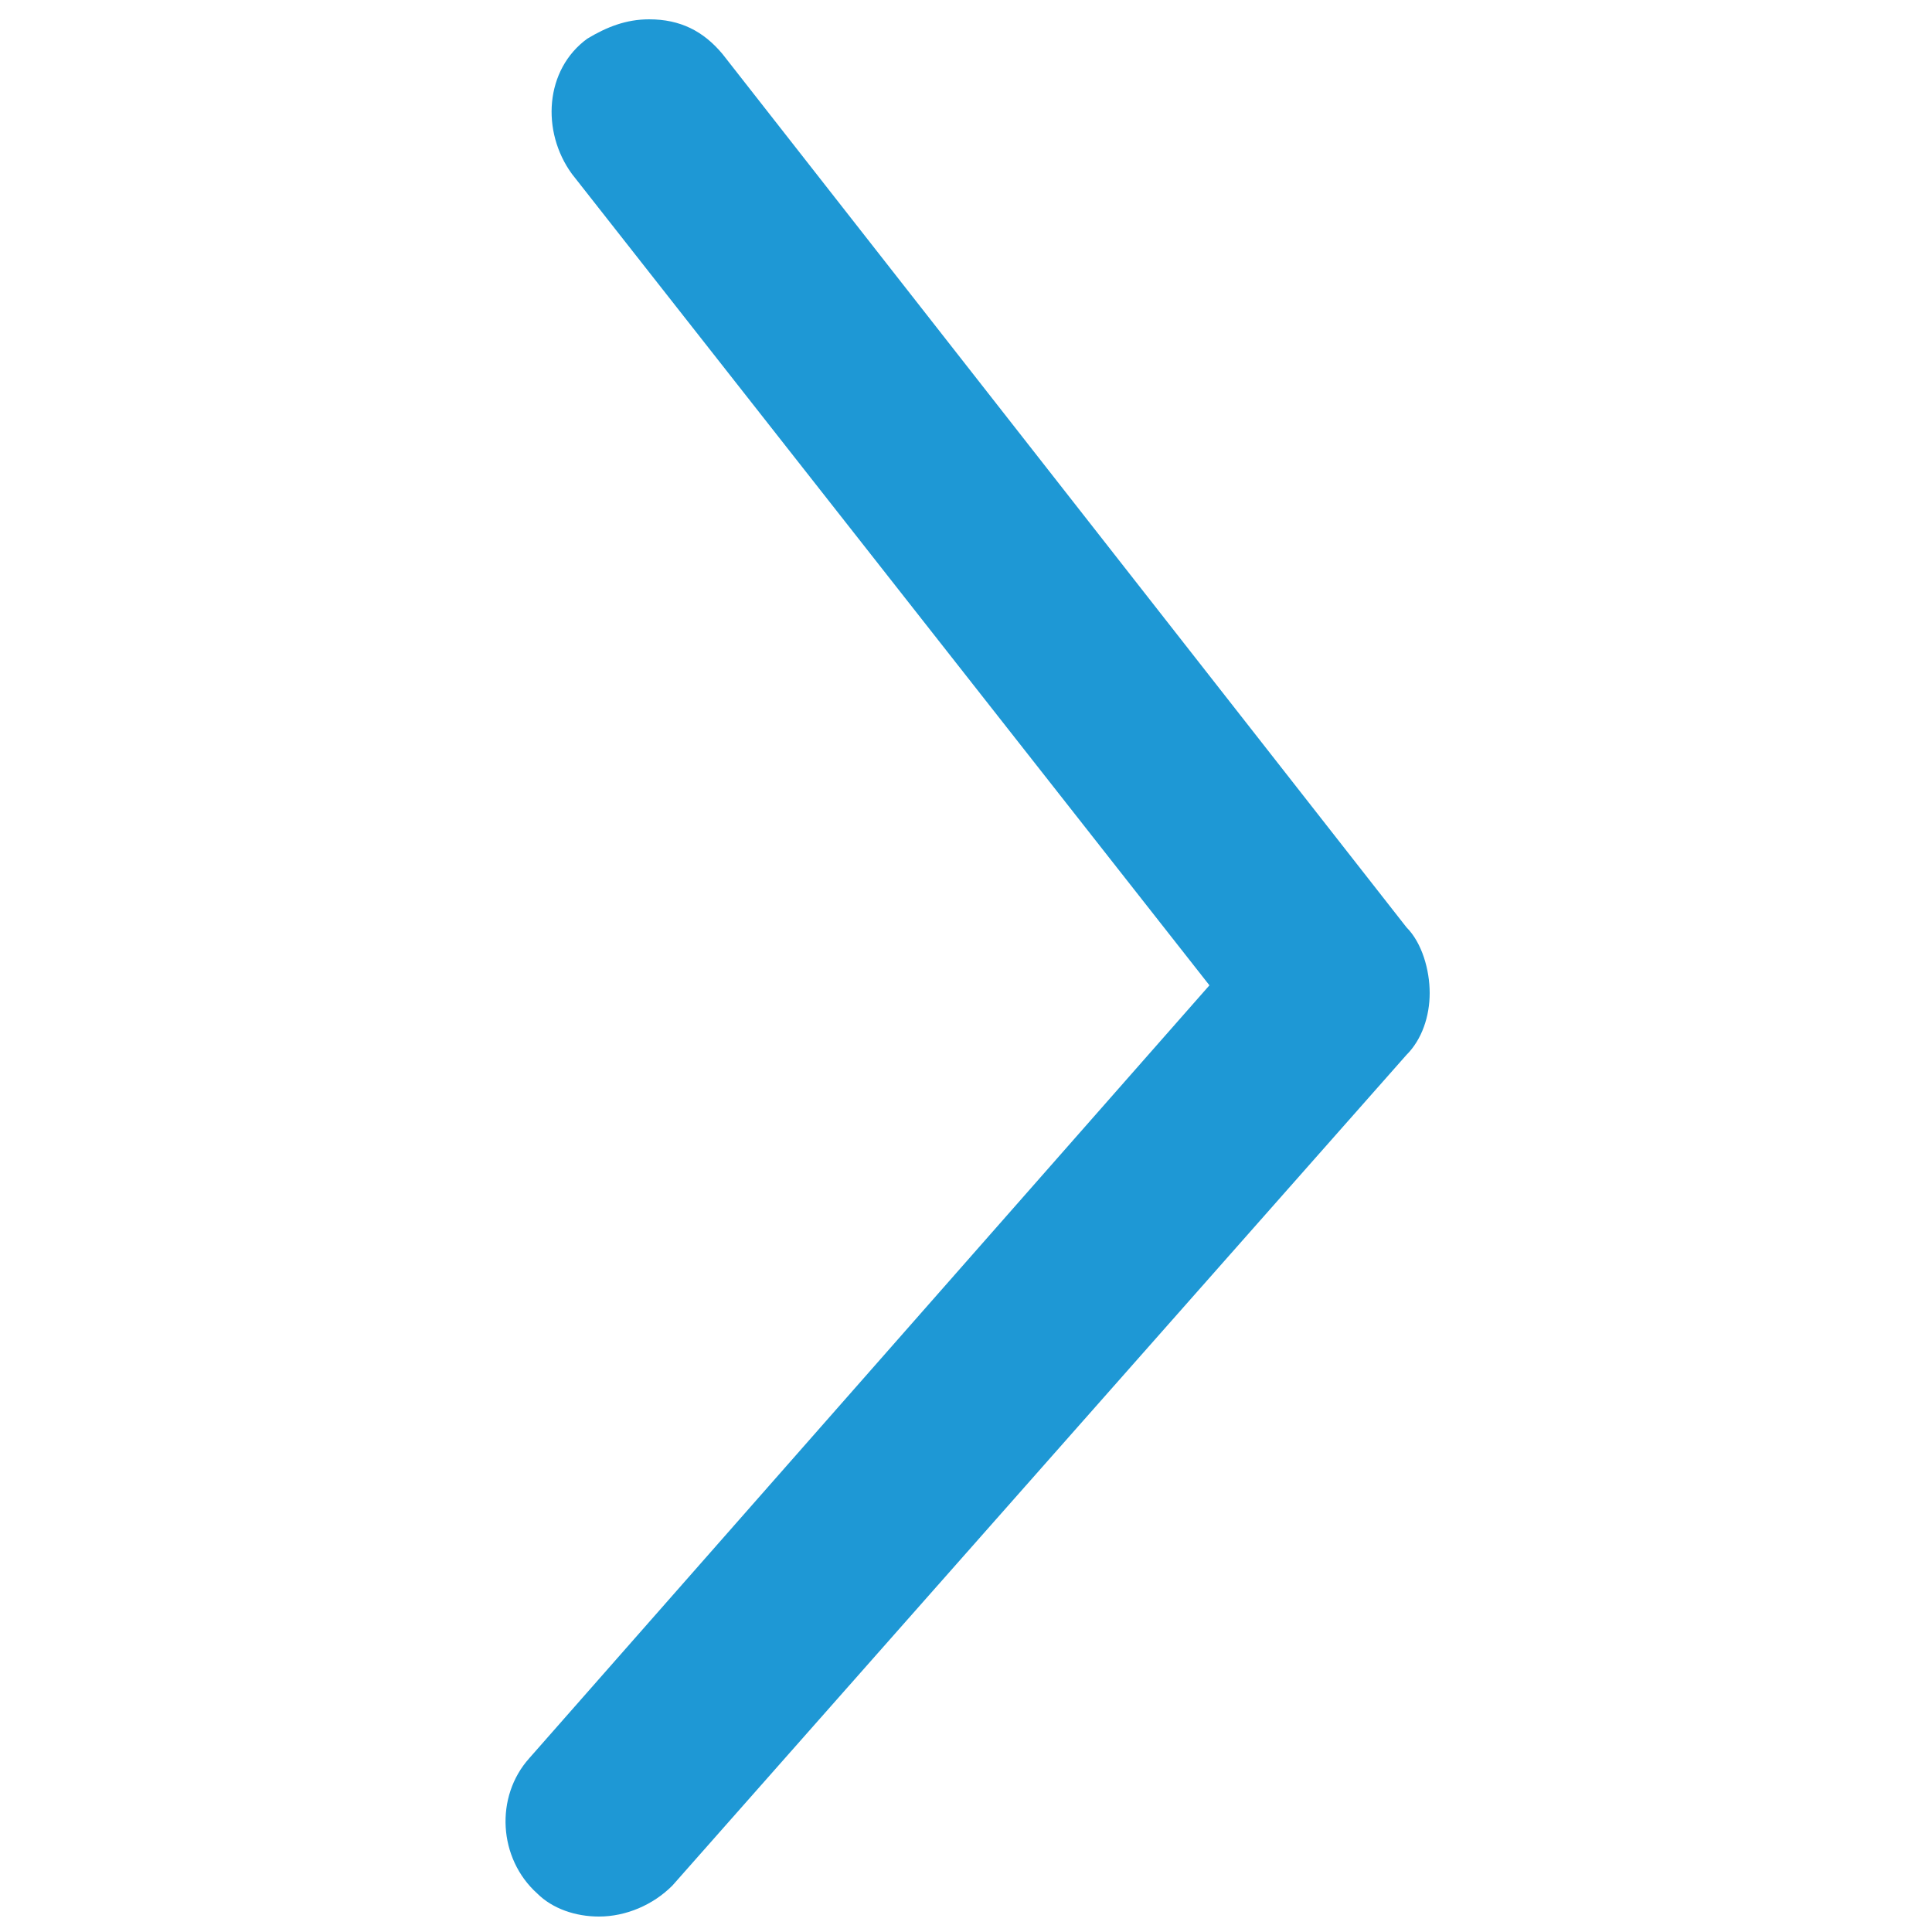
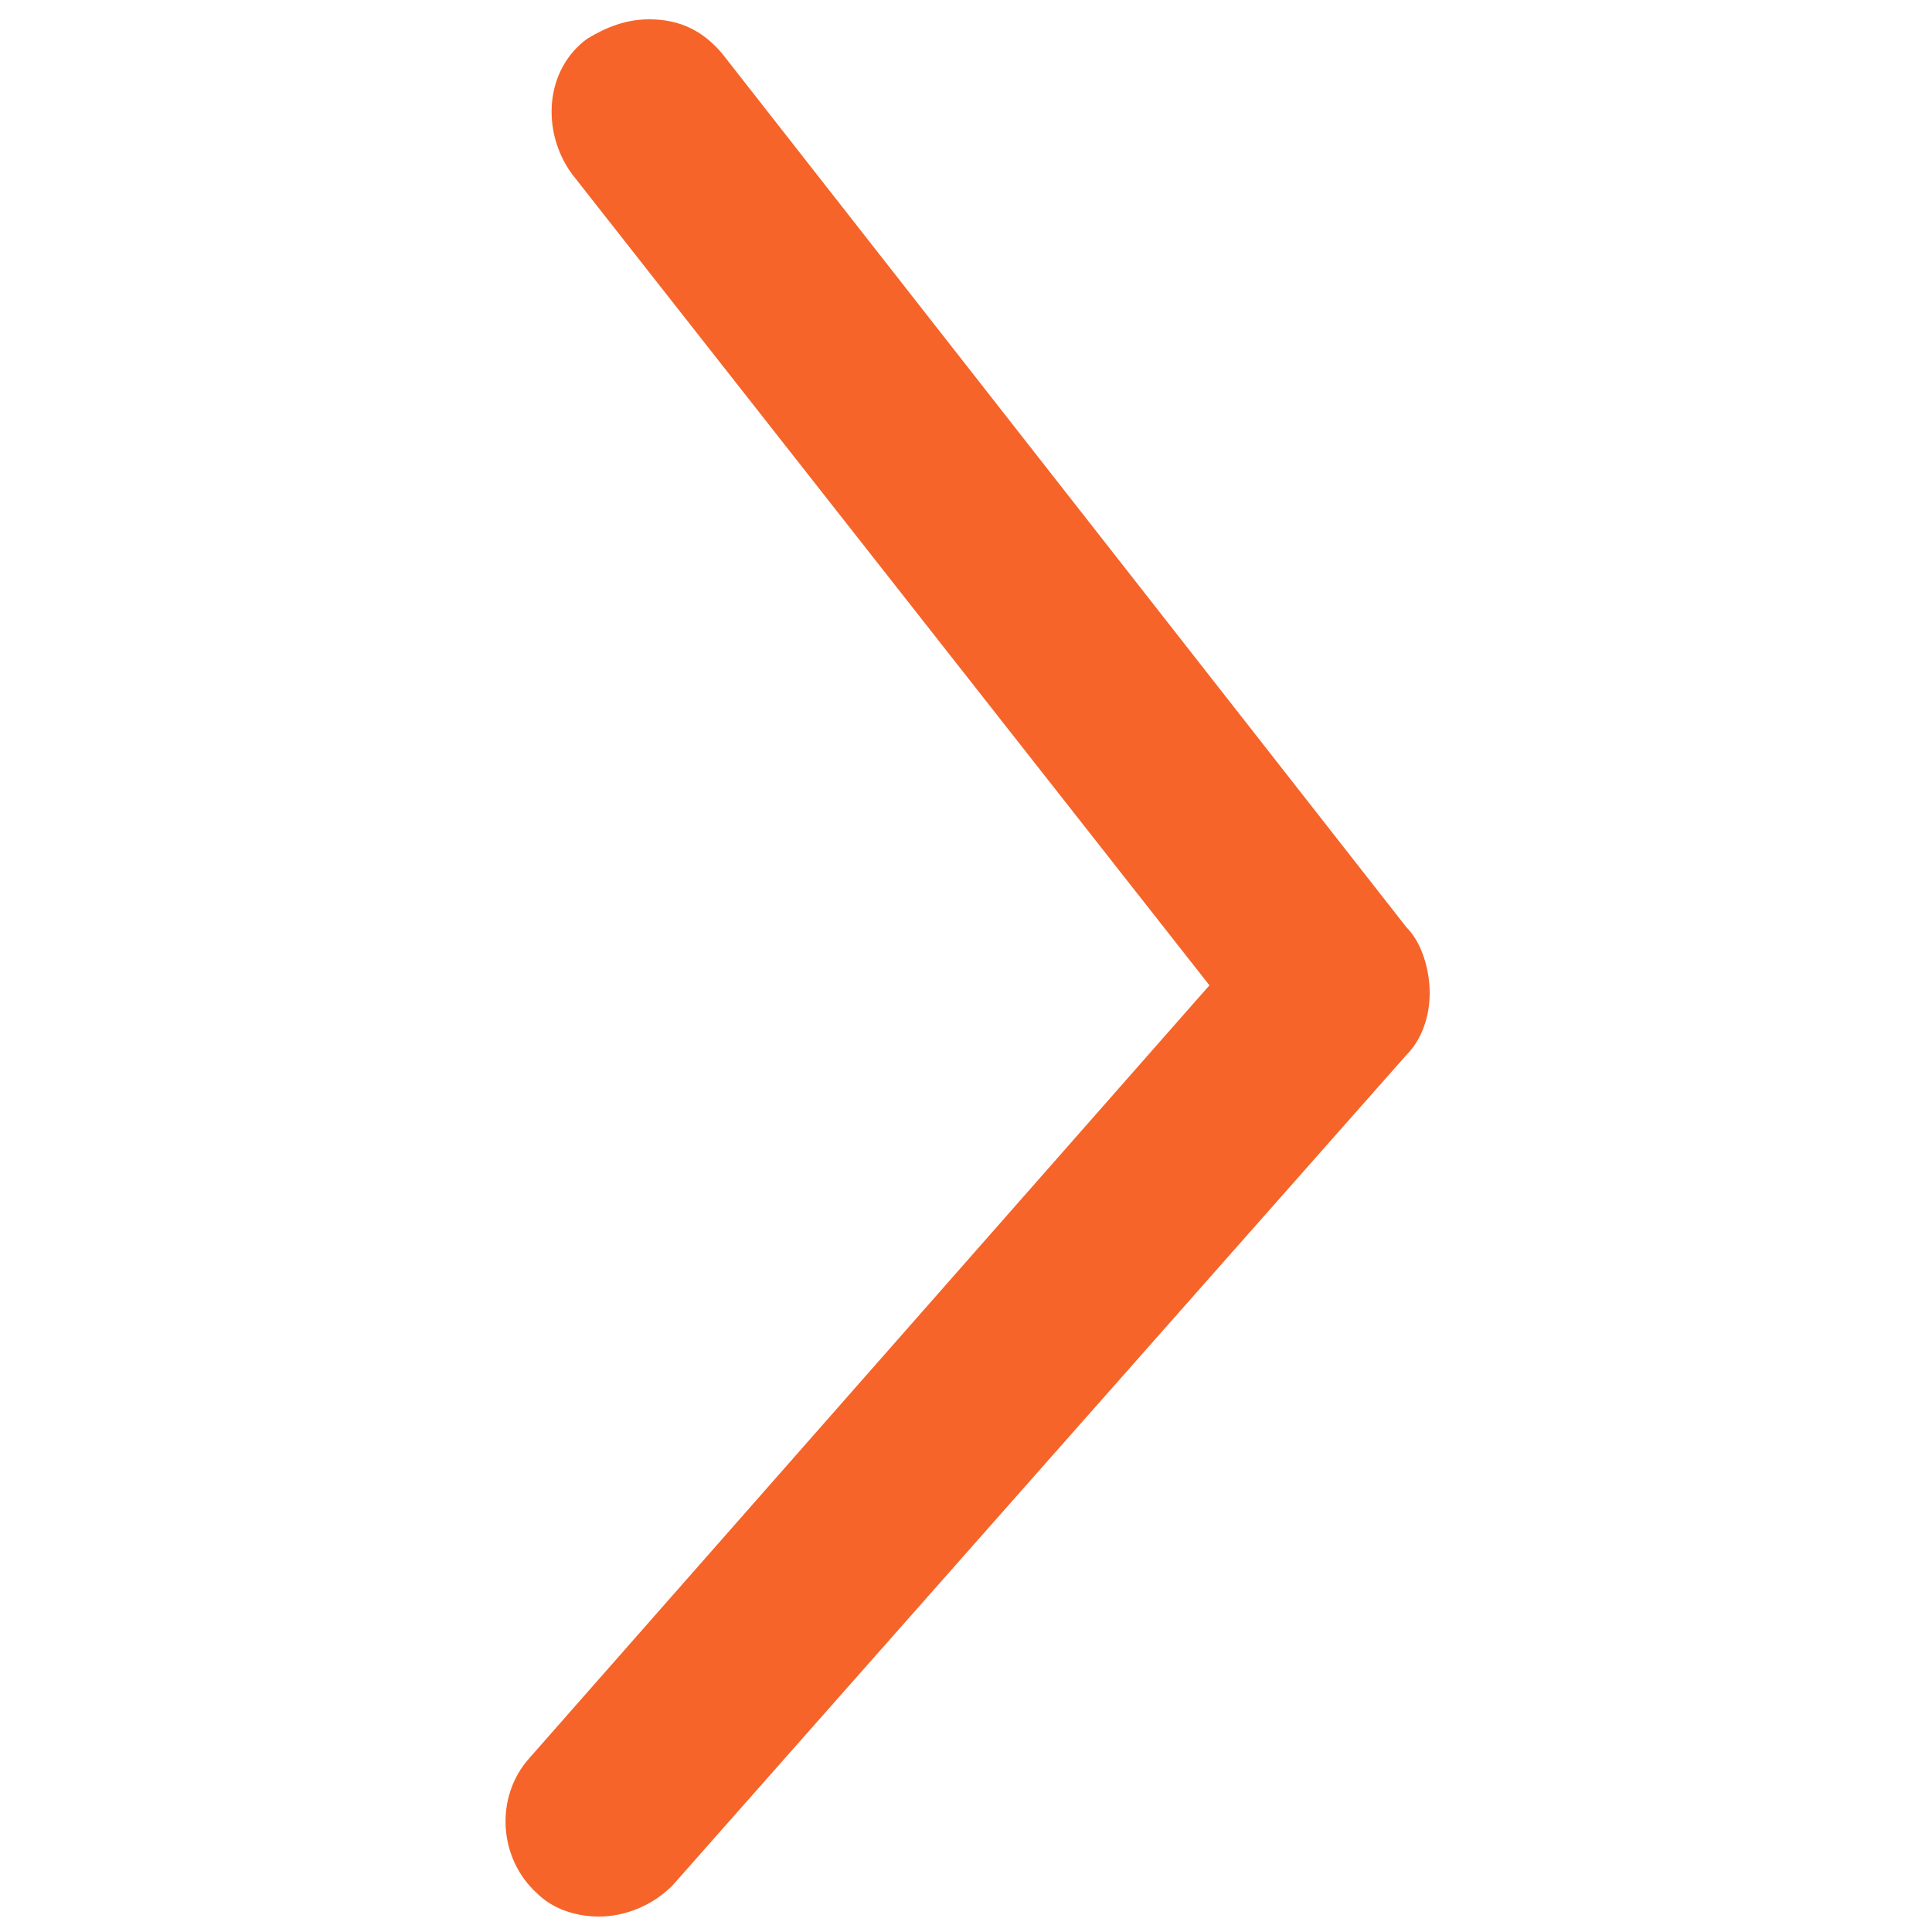
<svg xmlns="http://www.w3.org/2000/svg" version="1.1" id="Layer_1" x="0px" y="0px" width="50px" height="50px" viewBox="0 0 50 50" style="enable-background:new 0 0 50 50;" xml:space="preserve">
  <style type="text/css">
- 	.st0{fill:#1E98D5;}
+ 	.st0{fill:#F66429;}
</style>
  <path class="st0" d="M36.4,24L18.7,1.4c-0.5-0.6-1.1-0.9-1.9-0.9c-0.6,0-1.1,0.2-1.6,0.5c-1.1,0.8-1.2,2.4-0.4,3.5l16.5,21l-17.6,20  c-0.9,1-0.8,2.6,0.2,3.5c0.4,0.4,1,0.6,1.6,0.6c0.7,0,1.4-0.3,1.9-0.8l19-21.5c0.4-0.4,0.6-1,0.6-1.6S36.8,24.4,36.4,24z" />
</svg>
